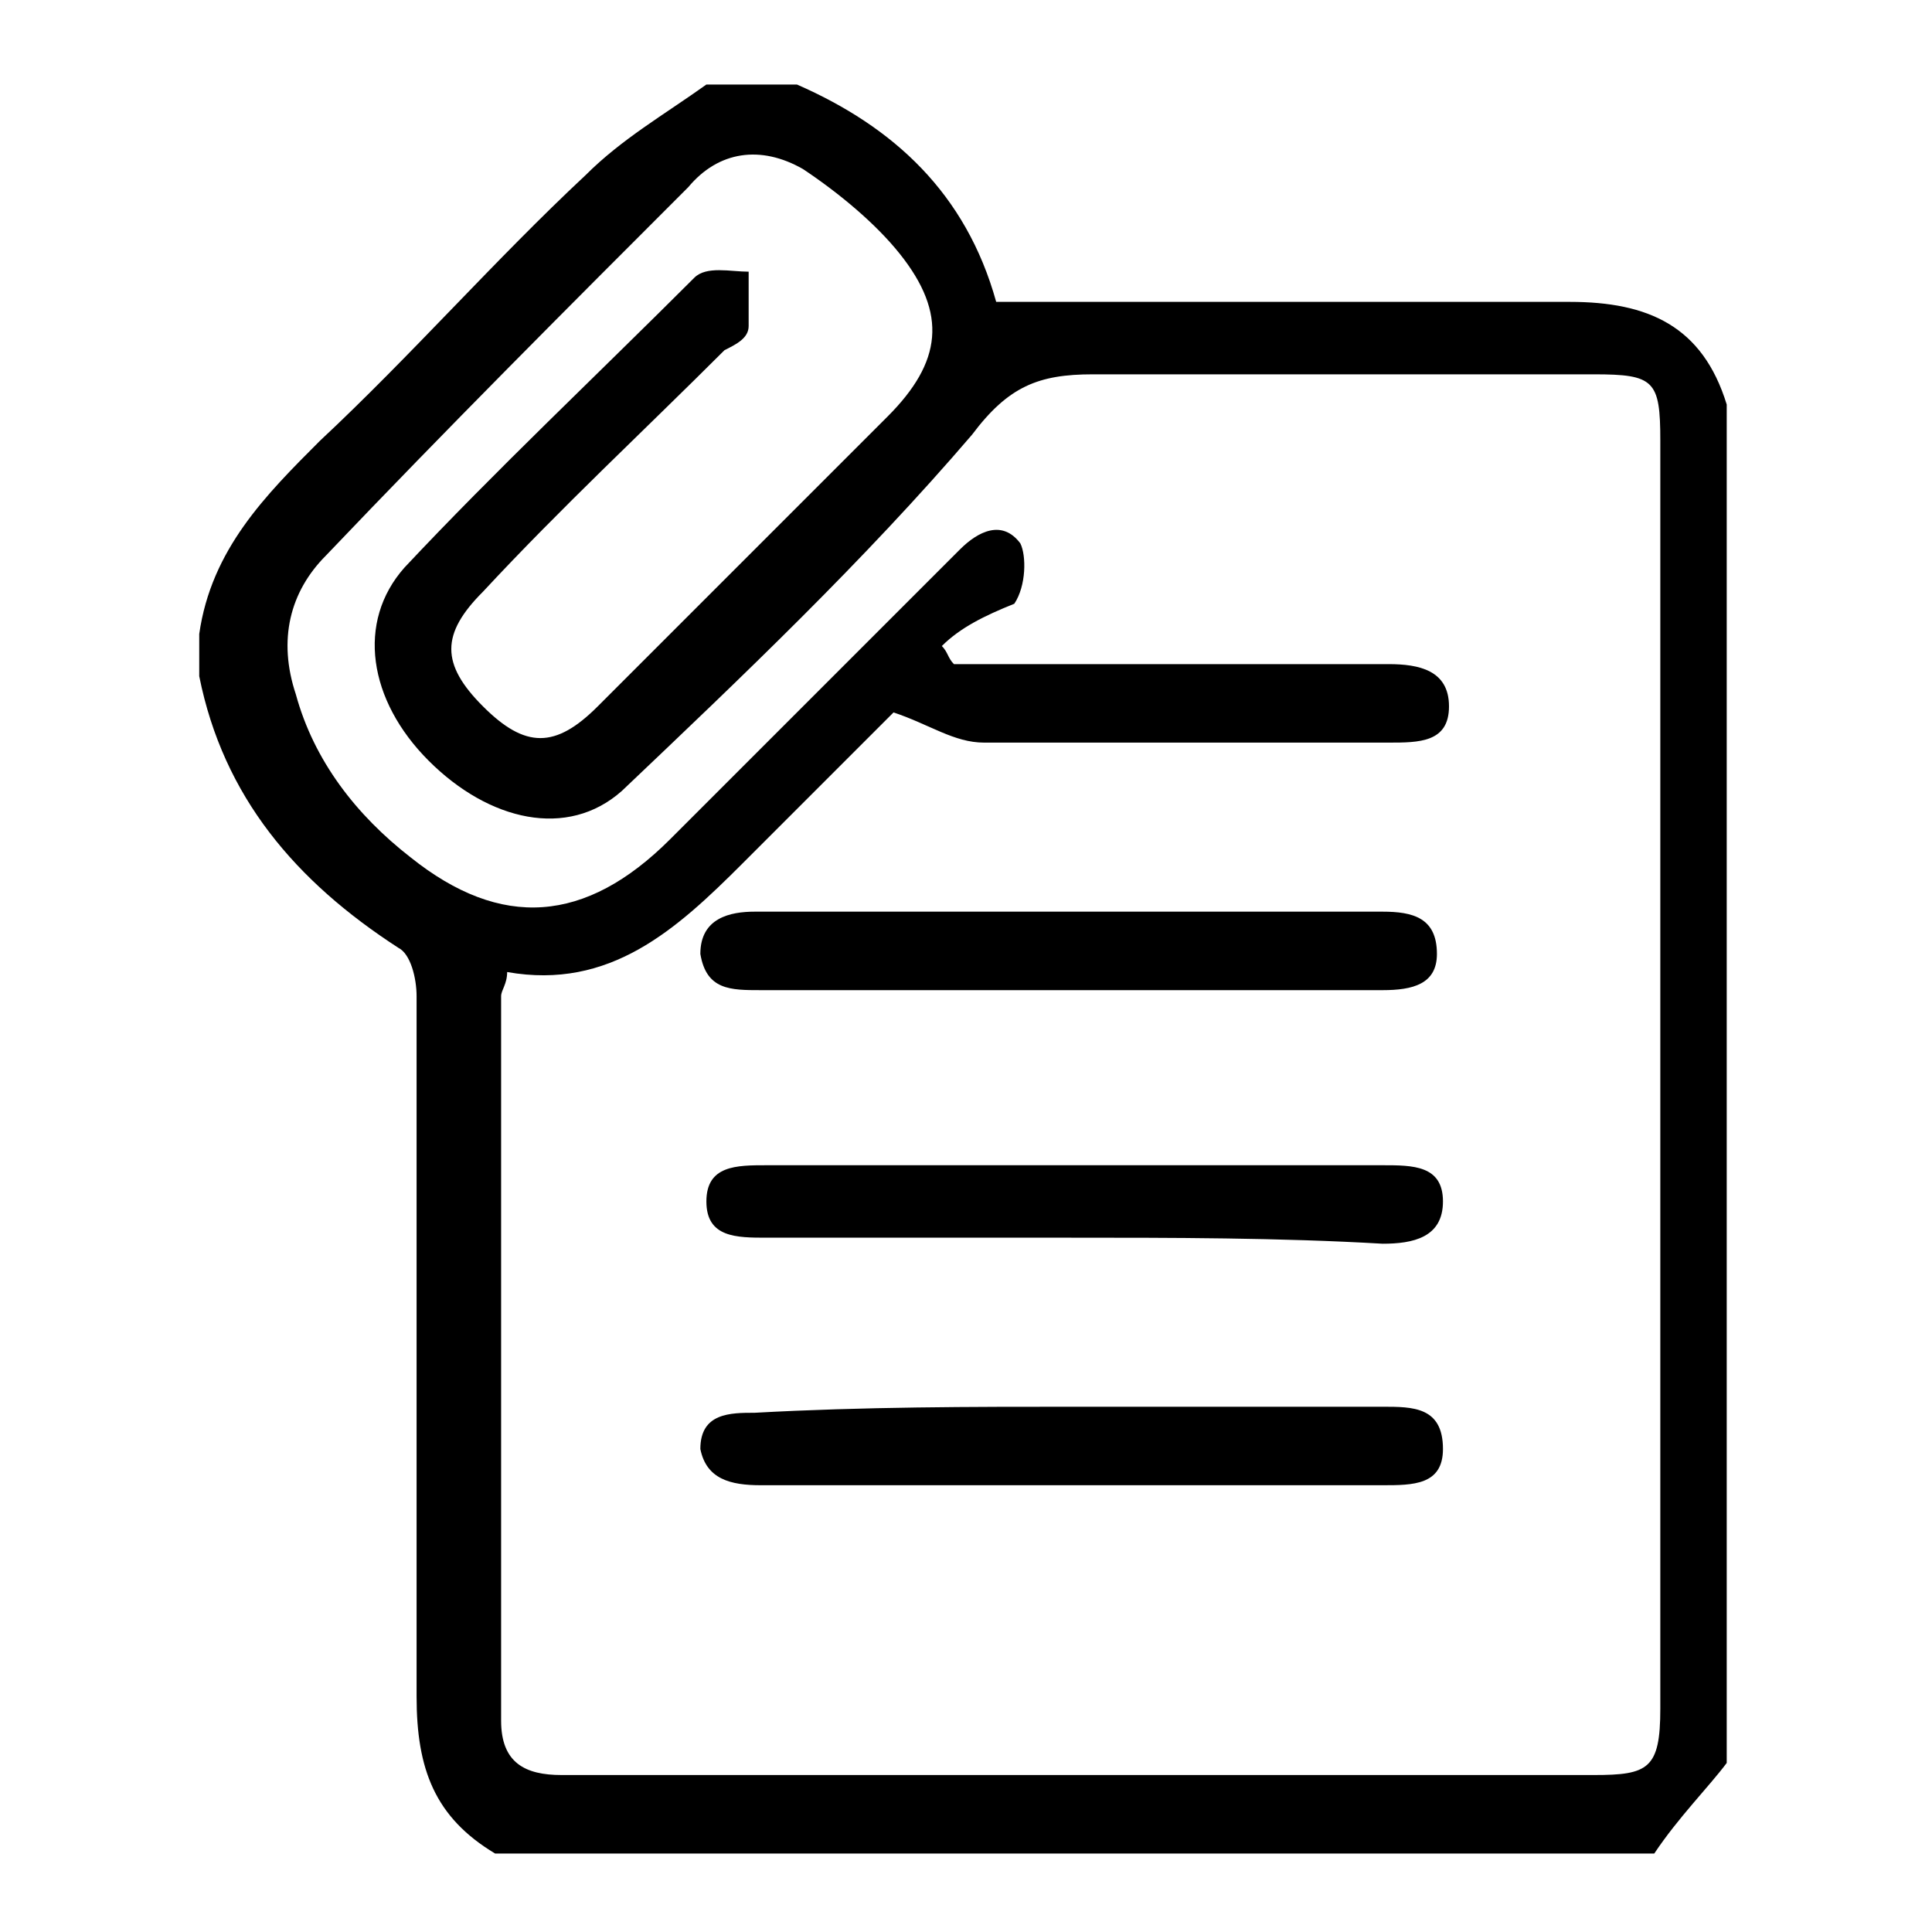
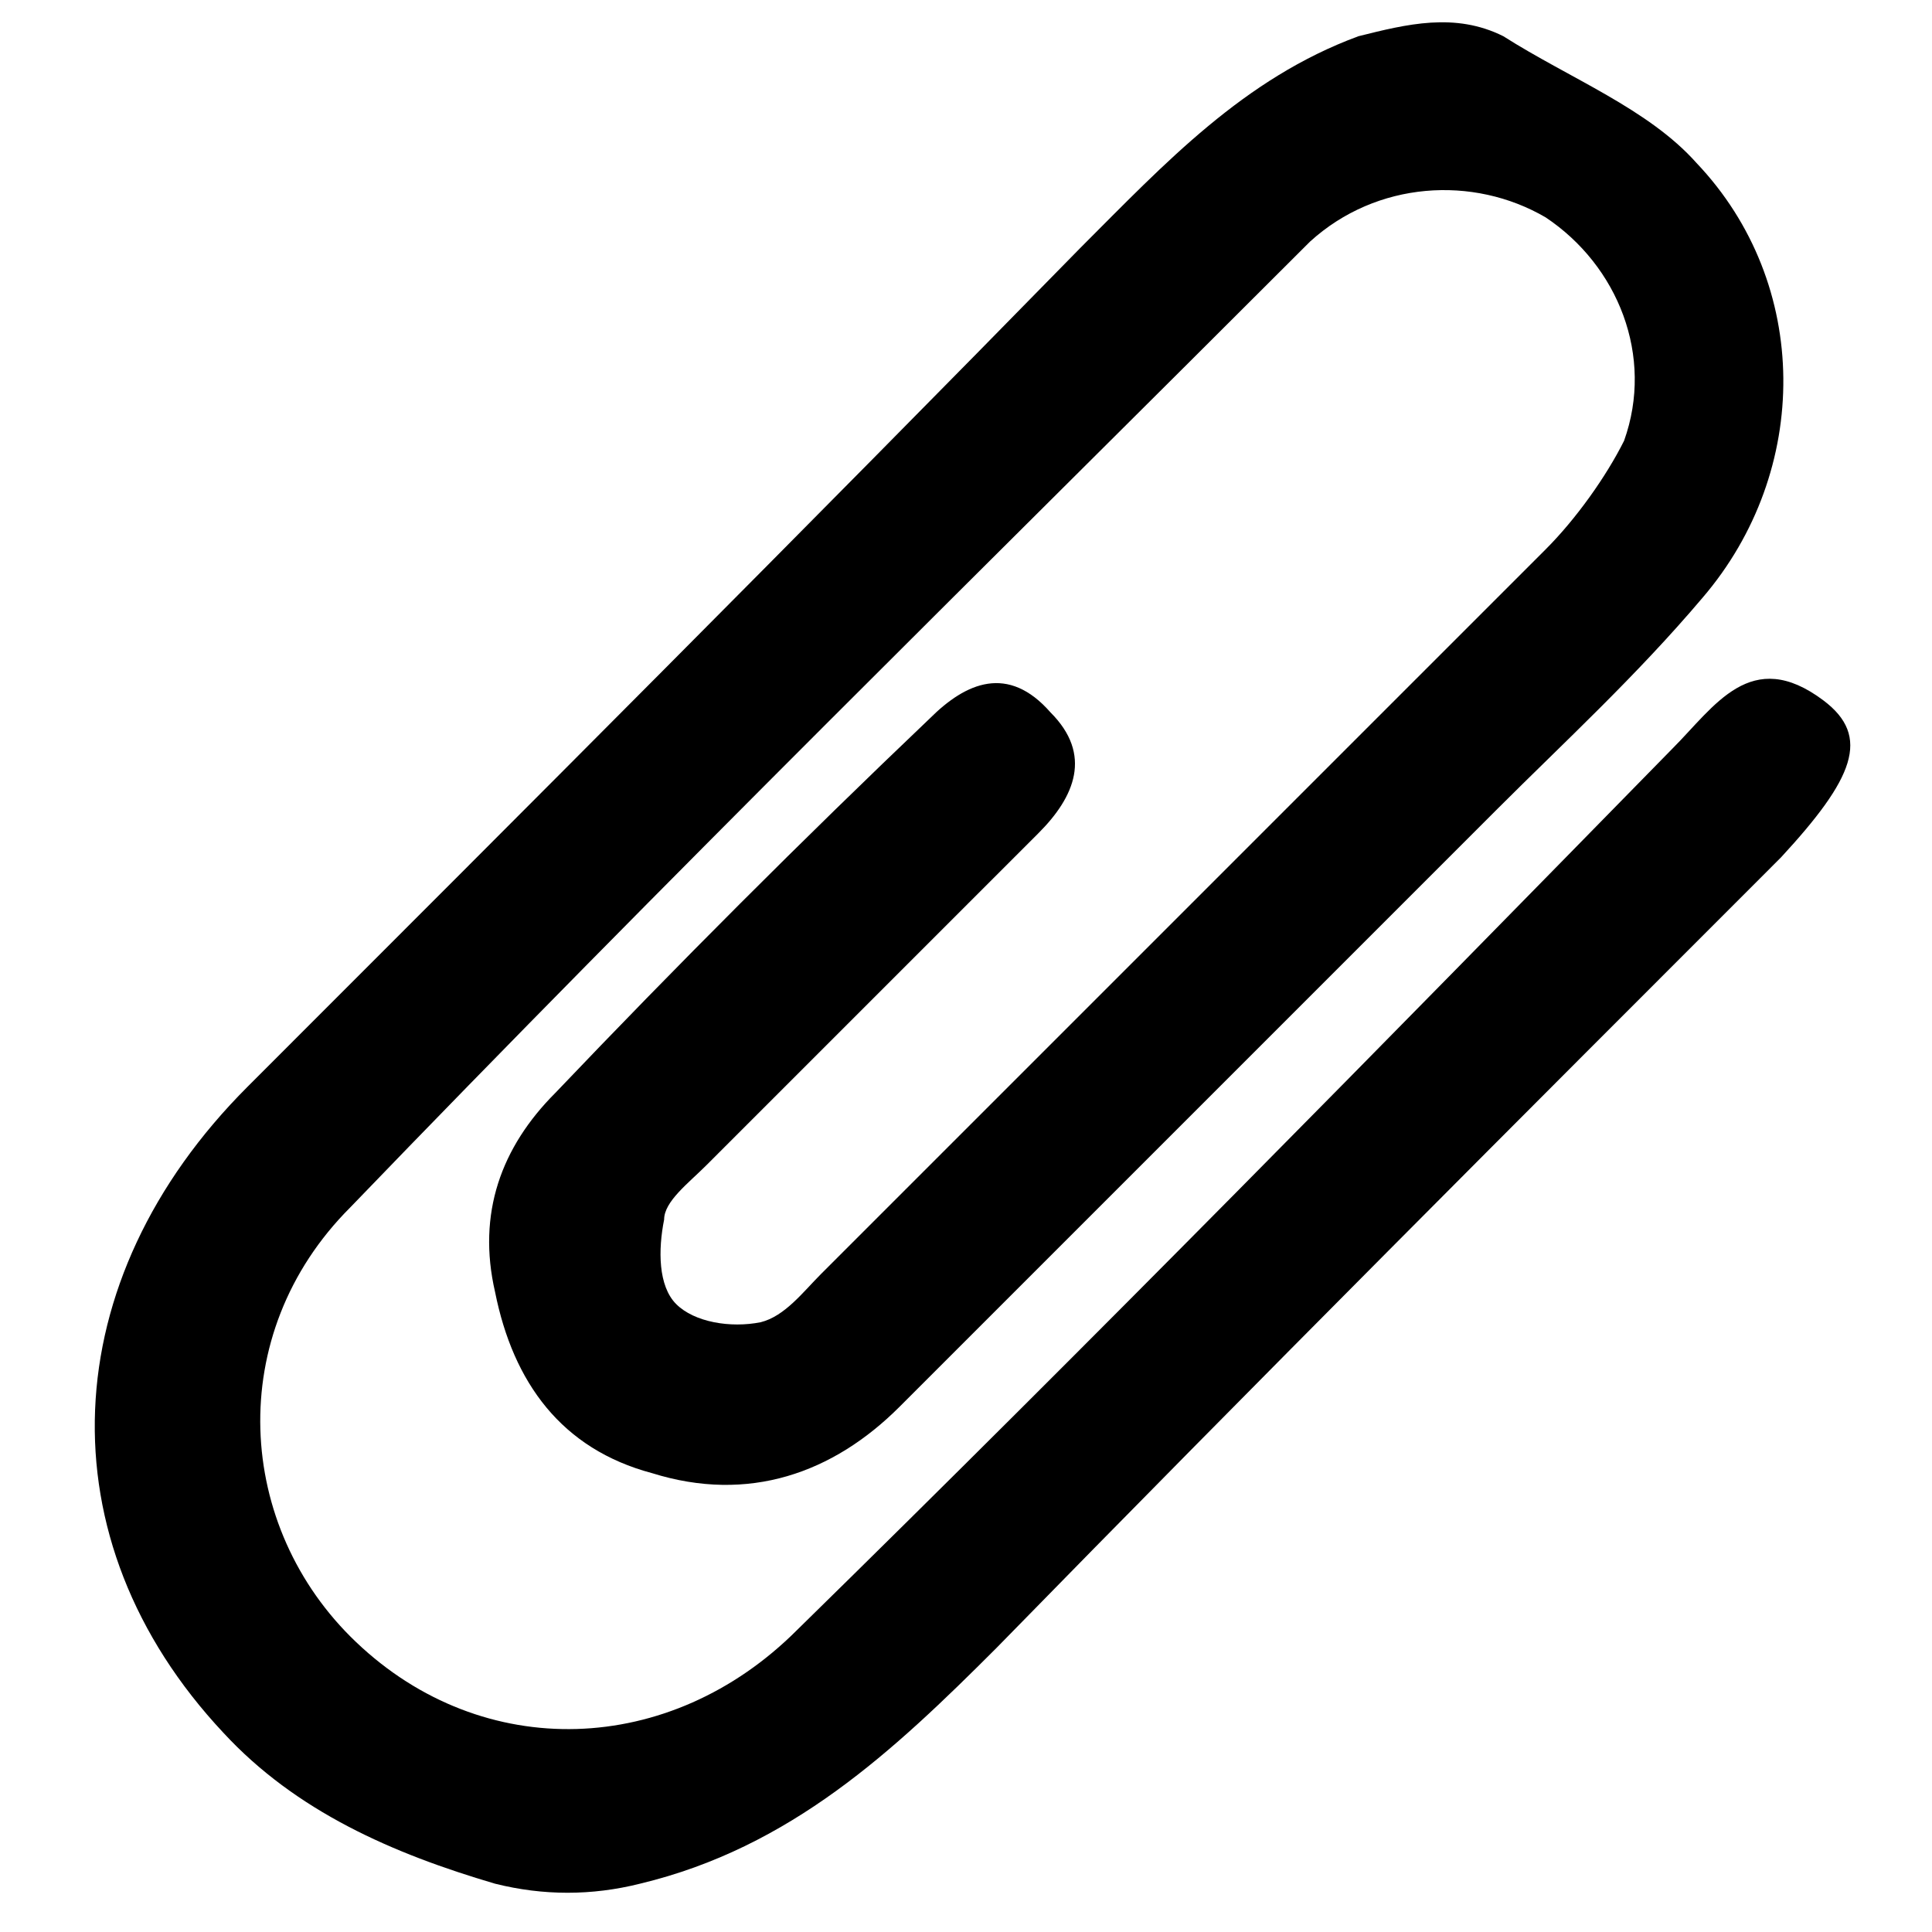
<svg xmlns="http://www.w3.org/2000/svg" version="1.1" id="AttachFile" x="0px" y="0px" viewBox="0 0 32 32" style="enable-background:new 0 0 32 32;" xml:space="preserve">
-   <g id="_x38_7XTNy.tif">
-     <g>
-       <path d="M27.4,30.7c-6.4,0-12.8,0-19.2,0c-1-0.6-1.3-1.4-1.3-2.6c0-3.9,0-7.8,0-11.6c0-0.3-0.1-0.7-0.3-0.8    c-1.7-1.1-2.9-2.5-3.3-4.5c0-0.2,0-0.4,0-0.7c0.2-1.4,1.1-2.3,2-3.2c1.5-1.4,2.9-3,4.4-4.4c0.6-0.6,1.3-1,2-1.5c0.5,0,1,0,1.5,0    c1.6,0.7,2.8,1.8,3.3,3.6c0.3,0,0.6,0,0.9,0c2.9,0,5.8,0,8.6,0c1.3,0,2.2,0.4,2.6,1.7c0,7.5,0,15,0,22.5    C28.3,29.6,27.8,30.1,27.4,30.7z M15.6,10.7c0.1,0.1,0.1,0.2,0.2,0.3c2.4,0,4.8,0,7.2,0c0.5,0,1,0.1,1,0.7c0,0.6-0.5,0.6-1,0.6    c-2.2,0-4.5,0-6.7,0c-0.5,0-0.9-0.3-1.5-0.5c-0.7,0.7-1.6,1.6-2.5,2.5c-1.1,1.1-2.2,2.1-3.9,1.8c0,0.2-0.1,0.3-0.1,0.4    c0,4,0,8,0,12c0,0.7,0.4,0.9,1,0.9c5.7,0,11.4,0,17.1,0c0.9,0,1.1-0.1,1.1-1.1c0-7,0-14,0-21c0-1-0.1-1.1-1.1-1.1    c-2.8,0-5.5,0-8.3,0c-0.9,0-1.4,0.2-2,1c-1.8,2.1-3.8,4-5.8,5.9c-0.9,0.8-2.2,0.5-3.2-0.5c-1-1-1.2-2.3-0.4-3.2    c1.5-1.6,3.2-3.2,4.8-4.8c0.2-0.2,0.6-0.1,0.9-0.1c0,0.3,0,0.6,0,0.9c0,0.2-0.2,0.3-0.4,0.4c-1.3,1.3-2.7,2.6-4,4    c-0.7,0.7-0.7,1.2,0,1.9c0.7,0.7,1.2,0.7,1.9,0c1.6-1.6,3.2-3.2,4.8-4.8c0.9-0.9,1-1.7,0.2-2.7c-0.4-0.5-1-1-1.6-1.4    c-0.7-0.4-1.4-0.3-1.9,0.3c-2,2-4,4-6,6.1c-0.6,0.6-0.8,1.4-0.5,2.3c0.3,1.1,1,2,1.9,2.7c1.5,1.2,2.9,1.1,4.3-0.3    c1.6-1.6,3.2-3.2,4.8-4.8c0.3-0.3,0.7-0.5,1-0.1c0.1,0.2,0.1,0.7-0.1,1C16.3,10.2,15.9,10.4,15.6,10.7z" />
-       <path d="M17.7,16.4c-1.7,0-3.4,0-5.1,0c-0.5,0-0.9,0-1-0.6c0-0.6,0.5-0.7,0.9-0.7c3.5,0,6.9,0,10.4,0c0.5,0,0.9,0.1,0.9,0.7    c0,0.5-0.4,0.6-0.9,0.6C21.3,16.4,19.5,16.4,17.7,16.4z" />
-       <path d="M17.7,20.5c-1.7,0-3.4,0-5,0c-0.5,0-1,0-1-0.6c0-0.6,0.5-0.6,1-0.6c3.4,0,6.8,0,10.2,0c0.5,0,1,0,1,0.6    c0,0.6-0.5,0.7-1,0.7C21.2,20.5,19.4,20.5,17.7,20.5z" />
-       <path d="M17.8,23.3c1.7,0,3.4,0,5.1,0c0.5,0,1,0,1,0.7c0,0.6-0.5,0.6-1,0.6c-3.4,0-6.9,0-10.3,0c-0.5,0-0.9-0.1-1-0.6    c0-0.6,0.5-0.6,0.9-0.6C14.3,23.3,16.1,23.3,17.8,23.3z" />
-     </g>
-   </g>
+   <path d="M24.9,0.6c1.1,0.7,2.4,1.2,3.2,2.1c1.9,2,1.9,5.1,0.1,7.2c-1.1,1.3-2.3,2.4-3.4,3.5c-3.3,3.3-6.6,6.6-9.9,9.9  c-1.1,1.1-2.5,1.6-4.1,1.1c-1.5-0.4-2.3-1.5-2.6-3c-0.3-1.3,0.1-2.4,1-3.3c2-2.1,4.1-4.2,6.2-6.2c0.6-0.6,1.3-0.9,2-0.1  c0.7,0.7,0.4,1.4-0.2,2c-1.8,1.8-3.7,3.7-5.5,5.5c-0.3,0.3-0.7,0.6-0.7,0.9c-0.1,0.5-0.1,1.1,0.2,1.4c0.3,0.3,0.9,0.4,1.4,0.3  c0.4-0.1,0.7-0.5,1-0.8c4-4,8-8,12-12c0.5-0.5,1-1.2,1.3-1.8c0.5-1.4-0.1-2.9-1.3-3.7c-1.2-0.7-2.8-0.6-3.9,0.4  c-5.3,5.3-10.7,10.6-15.9,16c-2.1,2.1-1.9,5.3,0.1,7.2c2.1,2,5.2,1.9,7.3-0.2c4.9-4.8,9.7-9.7,14.5-14.6c0.7-0.7,1.3-1.7,2.5-0.8  c0.8,0.6,0.5,1.3-0.7,2.6c-4.3,4.3-8.7,8.7-13,13.1c-1.7,1.7-3.4,3.3-5.9,3.9c-0.8,0.2-1.6,0.2-2.4,0c-1.7-0.5-3.3-1.2-4.5-2.5  C0.7,25.5,0.9,21.2,4.1,18c4.6-4.6,9.2-9.2,13.8-13.9c1.4-1.4,2.7-2.8,4.6-3.5C23.3,0.4,24.1,0.2,24.9,0.6z" />
</svg>
